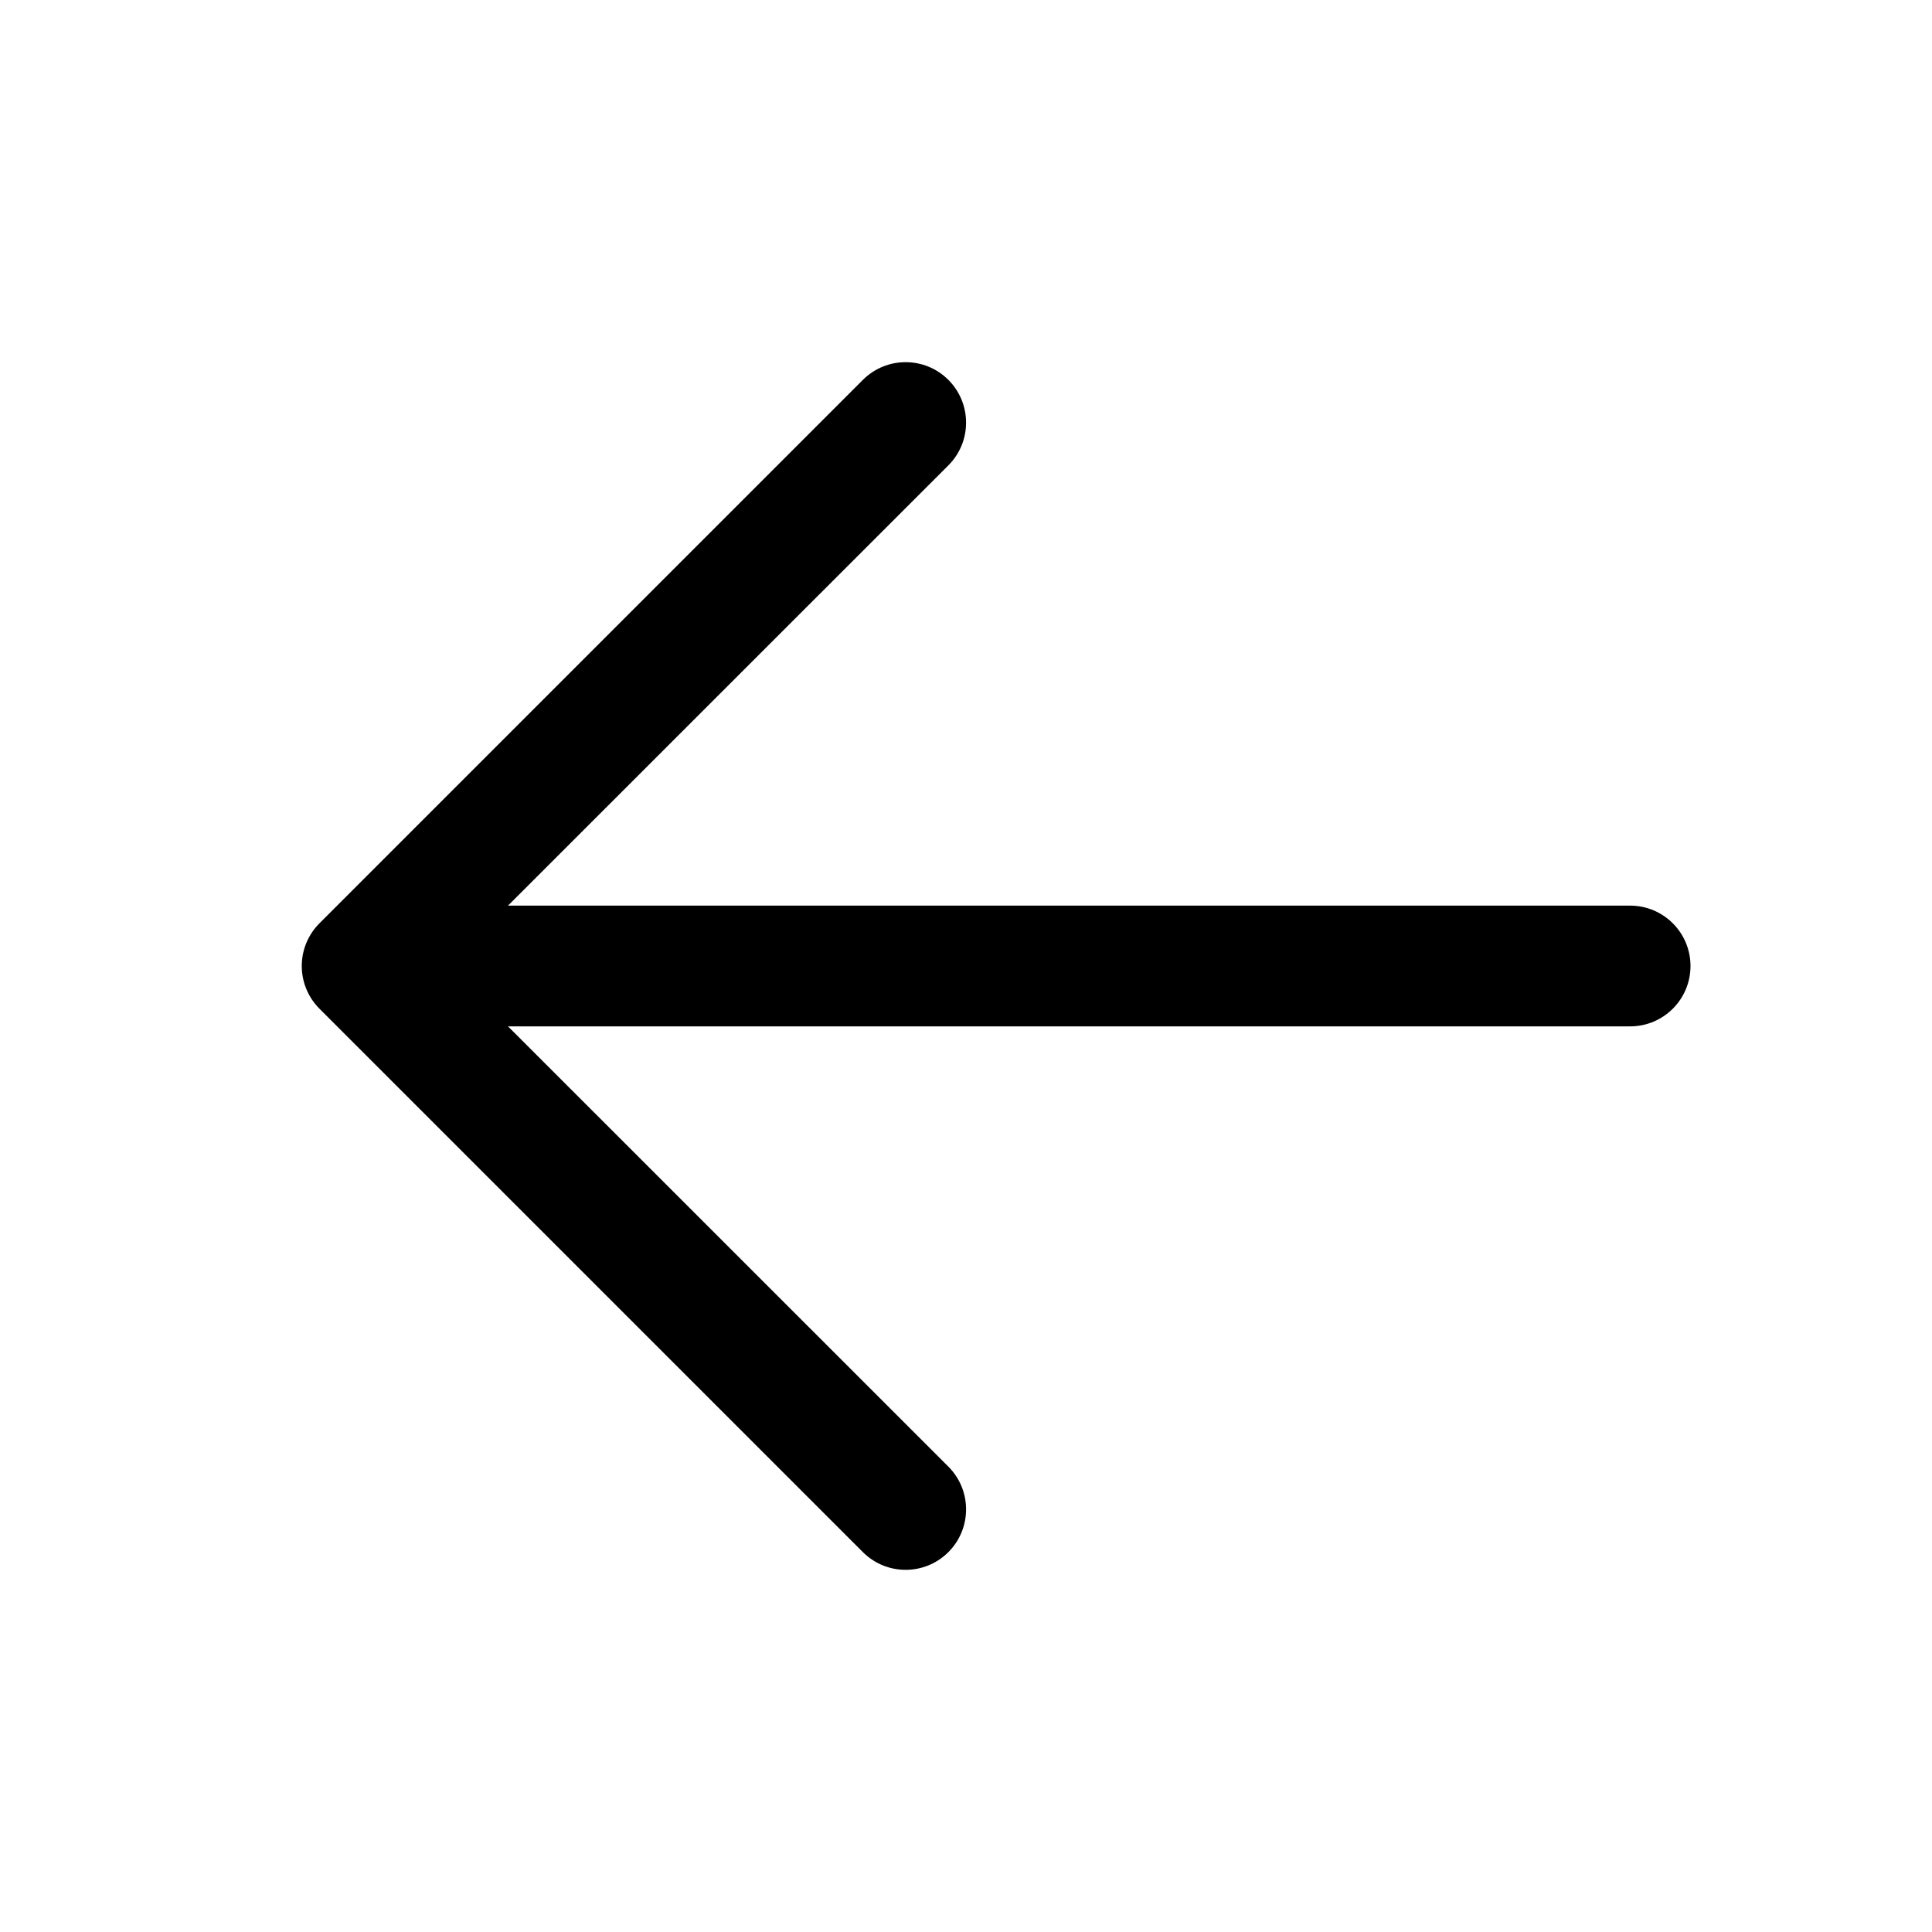
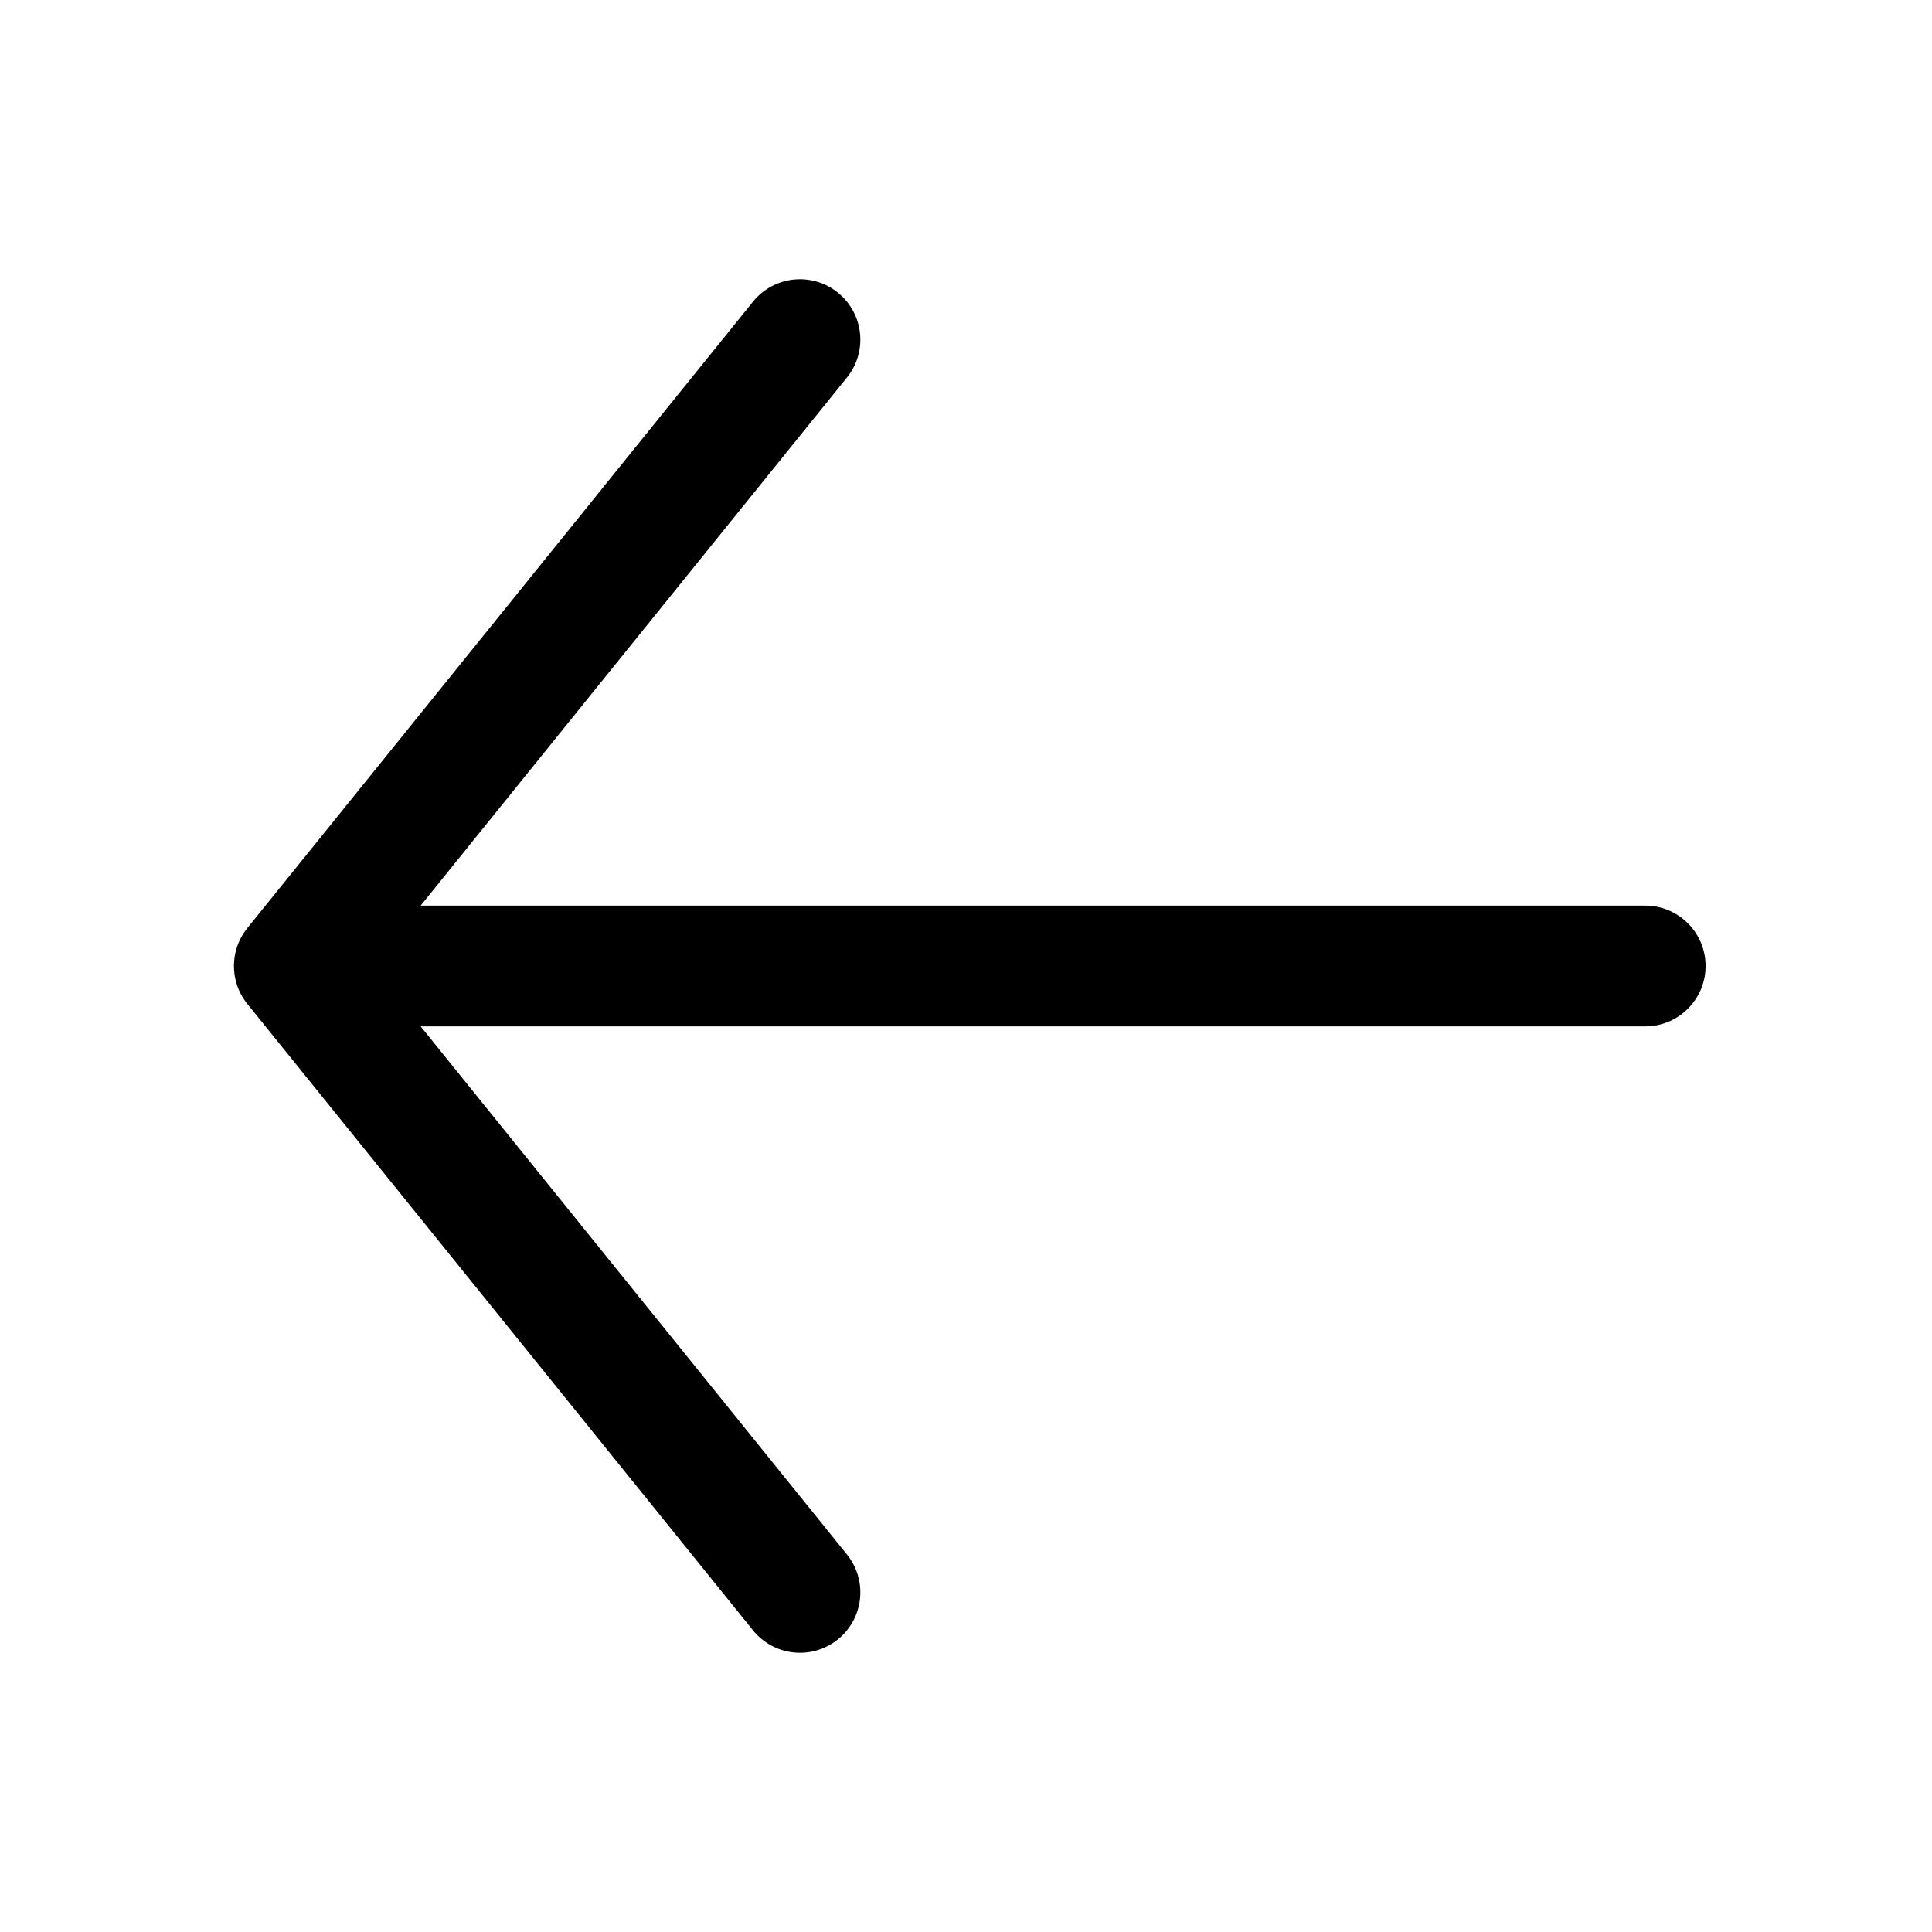
- <svg xmlns="http://www.w3.org/2000/svg" width="800px" height="800px" viewBox="0 0 1024 1024" fill="currentColor">
-   <g id="SVGRepo_bgCarrier" stroke-width="0" />
-   <g id="SVGRepo_tracerCarrier" stroke-linecap="round" stroke-linejoin="round" />
-   <g id="SVGRepo_iconCarrier">
-     <path fill="currentColor" d="M224 480h640a32 32 0 1 1 0 64H224a32 32 0 0 1 0-64z" />
-     <path fill="currentColor" d="m237.248 512 265.408 265.344a32 32 0 0 1-45.312 45.312l-288-288a32 32 0 0 1 0-45.312l288-288a32 32 0 1 1 45.312 45.312L237.248 512z" />
-   </g>
+ <svg xmlns="http://www.w3.org/2000/svg" width="256" height="256" viewBox="0 0 256 256" fill="none">
+   <path d="M99.775 39.975C102.551 36.537 107.588 36 111.025 38.775C114.463 41.551 115 46.588 112.225 50.025L55.739 120H218C222.418 120 226 123.582 226 128C226 132.418 222.418 136 218 136H55.739L112.225 205.975C115 209.412 114.463 214.449 111.025 217.225C107.588 220 102.551 219.463 99.775 216.025L32.85 133.117C32.651 132.879 32.47 132.631 32.303 132.376C32.293 132.362 32.284 132.347 32.274 132.333C32.213 132.237 32.154 132.141 32.097 132.043C32.084 132.021 32.071 131.999 32.059 131.978C32.004 131.882 31.951 131.787 31.9 131.689C31.889 131.668 31.879 131.646 31.868 131.625C31.851 131.591 31.833 131.557 31.816 131.522C31.805 131.5 31.793 131.477 31.782 131.454C31.769 131.426 31.756 131.397 31.743 131.369C31.72 131.32 31.699 131.27 31.677 131.221C31.649 131.159 31.622 131.096 31.597 131.033C31.572 130.973 31.548 130.914 31.525 130.854C31.499 130.783 31.473 130.713 31.448 130.642C31.433 130.597 31.417 130.553 31.402 130.508C31.378 130.434 31.354 130.359 31.332 130.284C31.314 130.224 31.298 130.164 31.281 130.104C31.263 130.038 31.246 129.972 31.23 129.905C31.216 129.852 31.204 129.799 31.192 129.746C31.175 129.667 31.158 129.587 31.143 129.507C31.134 129.461 31.126 129.415 31.118 129.369C31.104 129.287 31.091 129.206 31.079 129.123C31.072 129.073 31.067 129.023 31.061 128.974C31.051 128.896 31.042 128.818 31.035 128.74C31.029 128.675 31.025 128.61 31.02 128.545C31.018 128.509 31.015 128.474 31.013 128.438C31.011 128.412 31.01 128.386 31.009 128.36C31.006 128.308 31.005 128.255 31.004 128.202C31.003 128.162 31 128.122 31 128.082V127.918C31 127.875 31.003 127.831 31.004 127.788C31.005 127.739 31.007 127.69 31.009 127.642C31.01 127.616 31.01 127.589 31.012 127.563C31.014 127.517 31.019 127.471 31.023 127.425C31.026 127.369 31.03 127.314 31.035 127.259C31.042 127.183 31.05 127.108 31.06 127.033C31.066 126.979 31.073 126.926 31.08 126.872C31.091 126.793 31.104 126.714 31.117 126.636C31.125 126.587 31.134 126.539 31.144 126.49C31.159 126.411 31.175 126.332 31.192 126.253C31.204 126.2 31.217 126.148 31.23 126.096C31.247 126.026 31.264 125.956 31.283 125.887C31.298 125.832 31.314 125.777 31.33 125.723C31.353 125.644 31.378 125.567 31.403 125.489C31.418 125.445 31.433 125.401 31.448 125.357C31.473 125.286 31.499 125.216 31.525 125.146C31.548 125.085 31.572 125.026 31.597 124.966C31.625 124.898 31.653 124.831 31.683 124.764C31.701 124.723 31.719 124.683 31.737 124.643C31.753 124.61 31.768 124.577 31.783 124.544C31.796 124.516 31.811 124.489 31.824 124.462C31.839 124.432 31.854 124.401 31.869 124.371C31.879 124.351 31.889 124.331 31.899 124.312C31.949 124.215 32.002 124.121 32.056 124.026C32.068 124.004 32.081 123.982 32.094 123.96C32.151 123.861 32.212 123.764 32.274 123.667C32.283 123.654 32.291 123.64 32.3 123.627C32.465 123.375 32.644 123.13 32.839 122.895L99.775 39.975Z" fill="currentColor" />
</svg>
